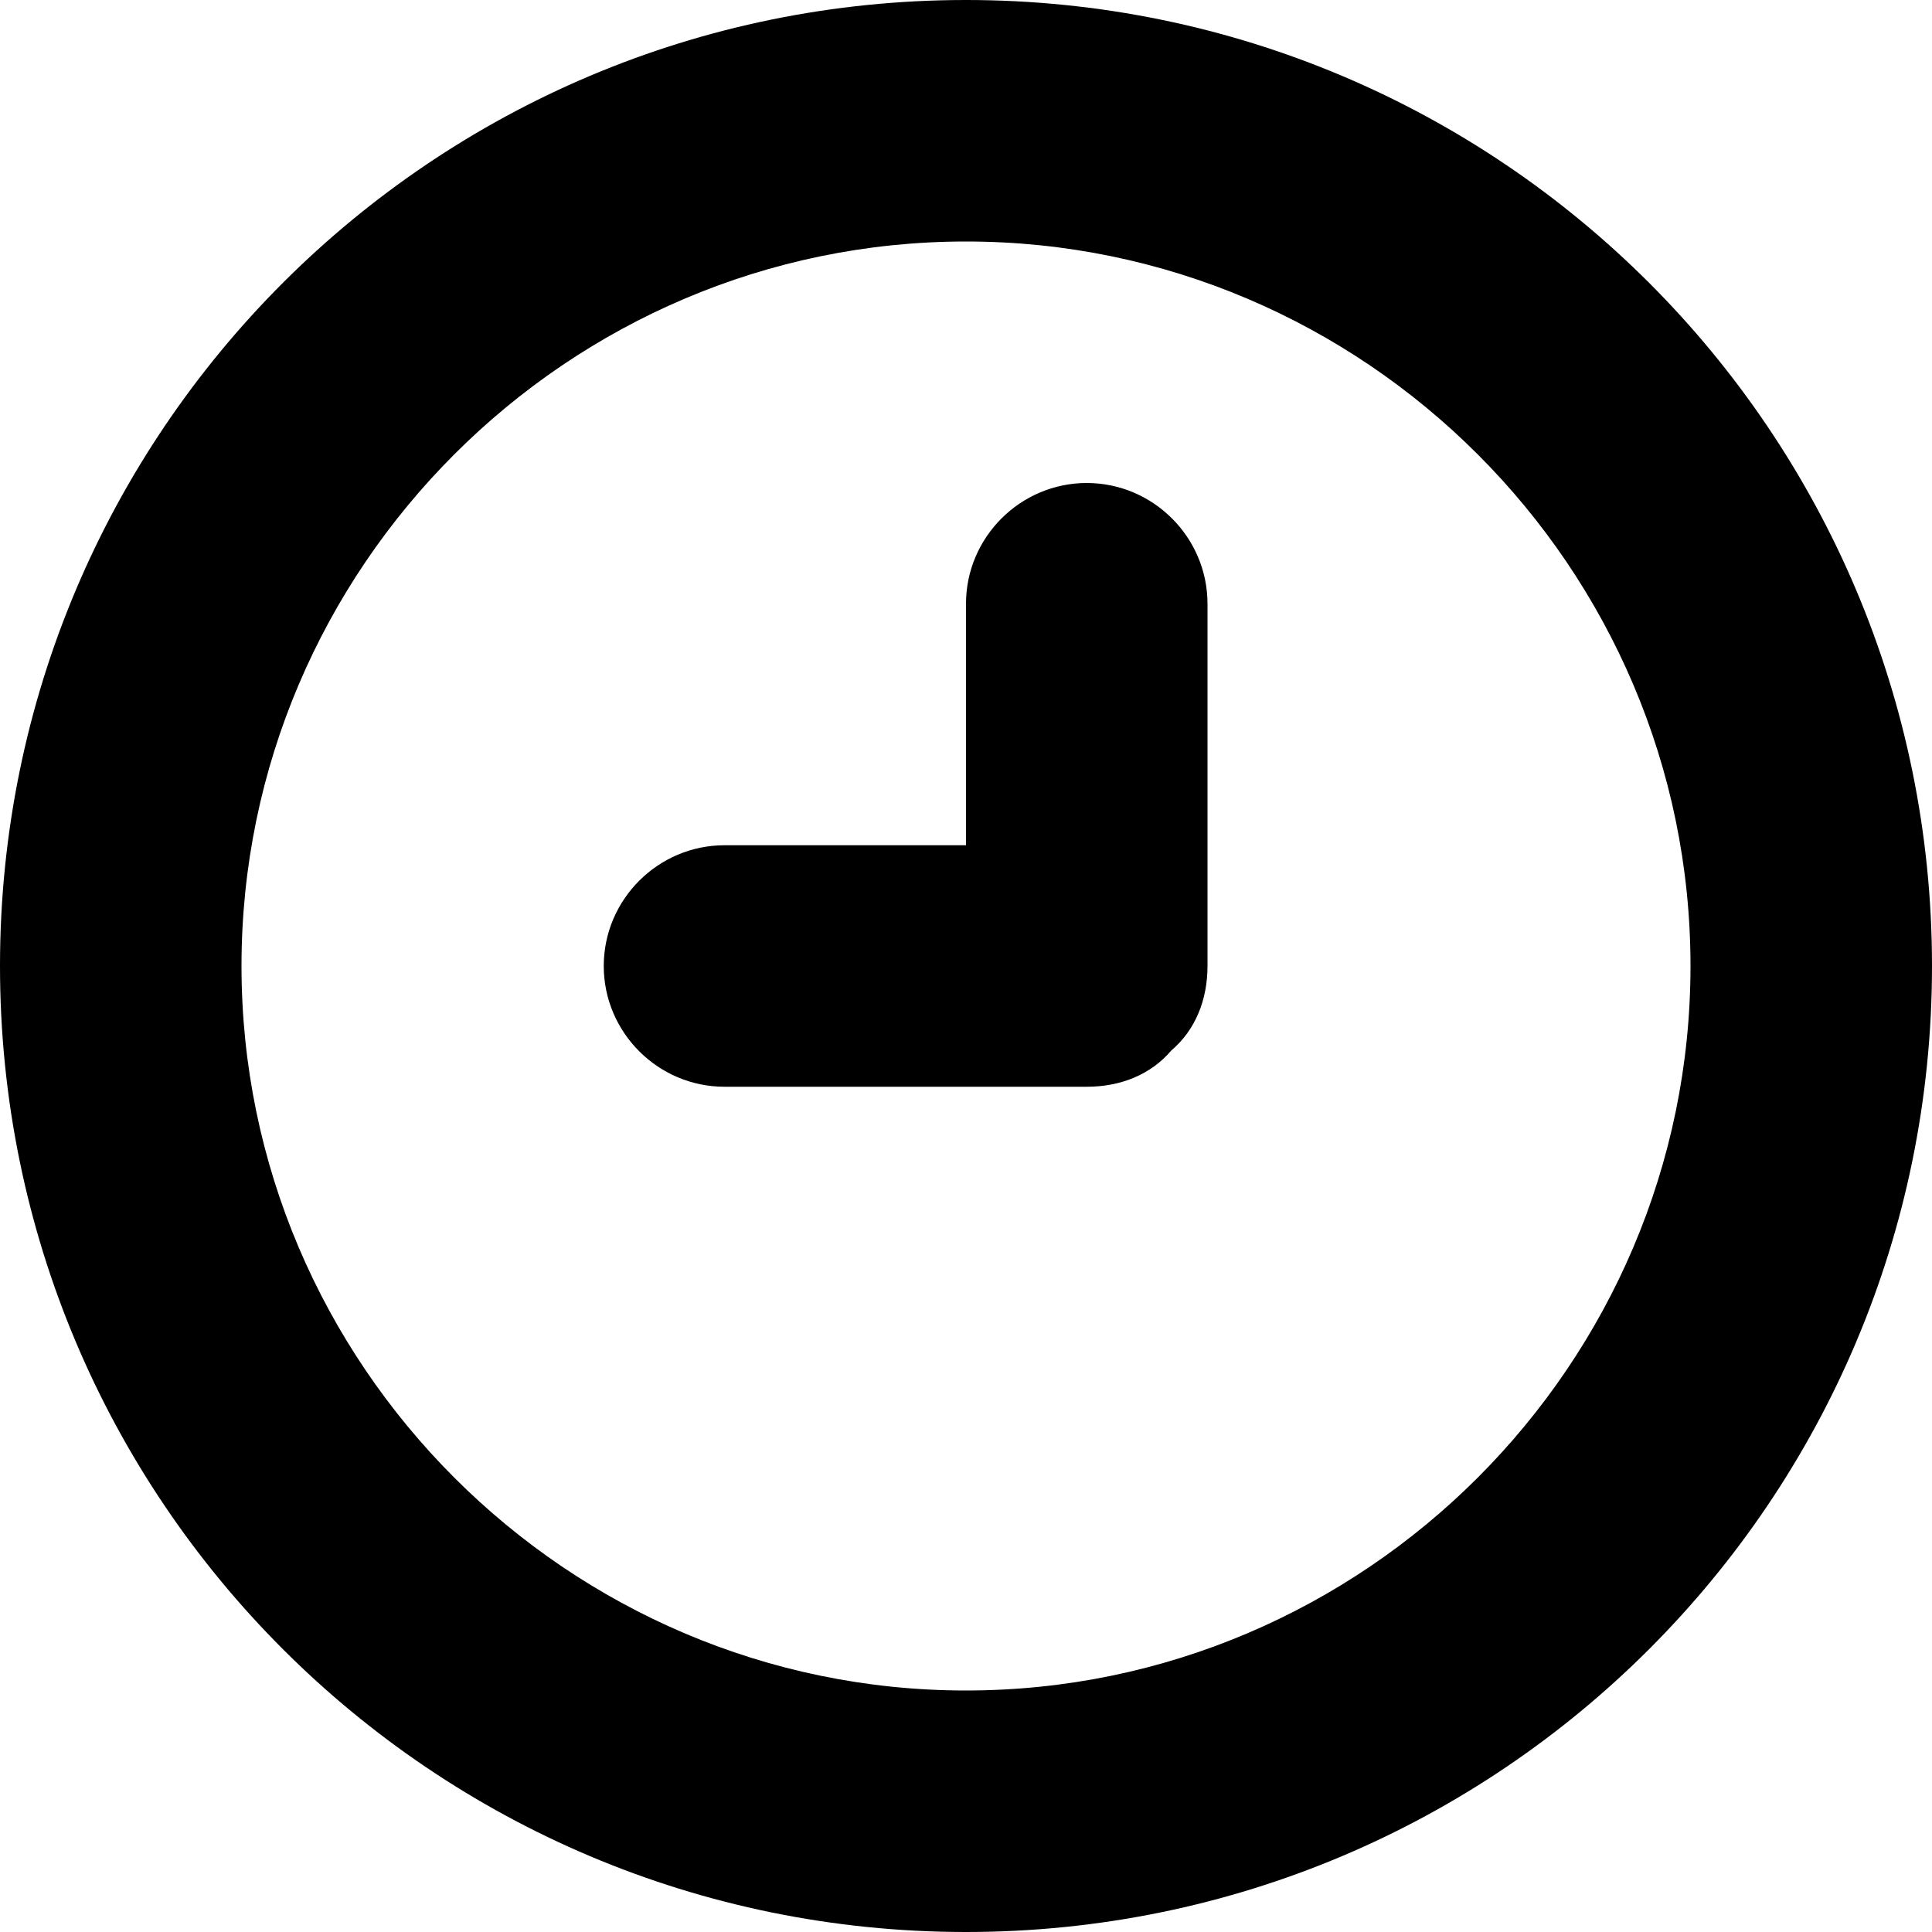
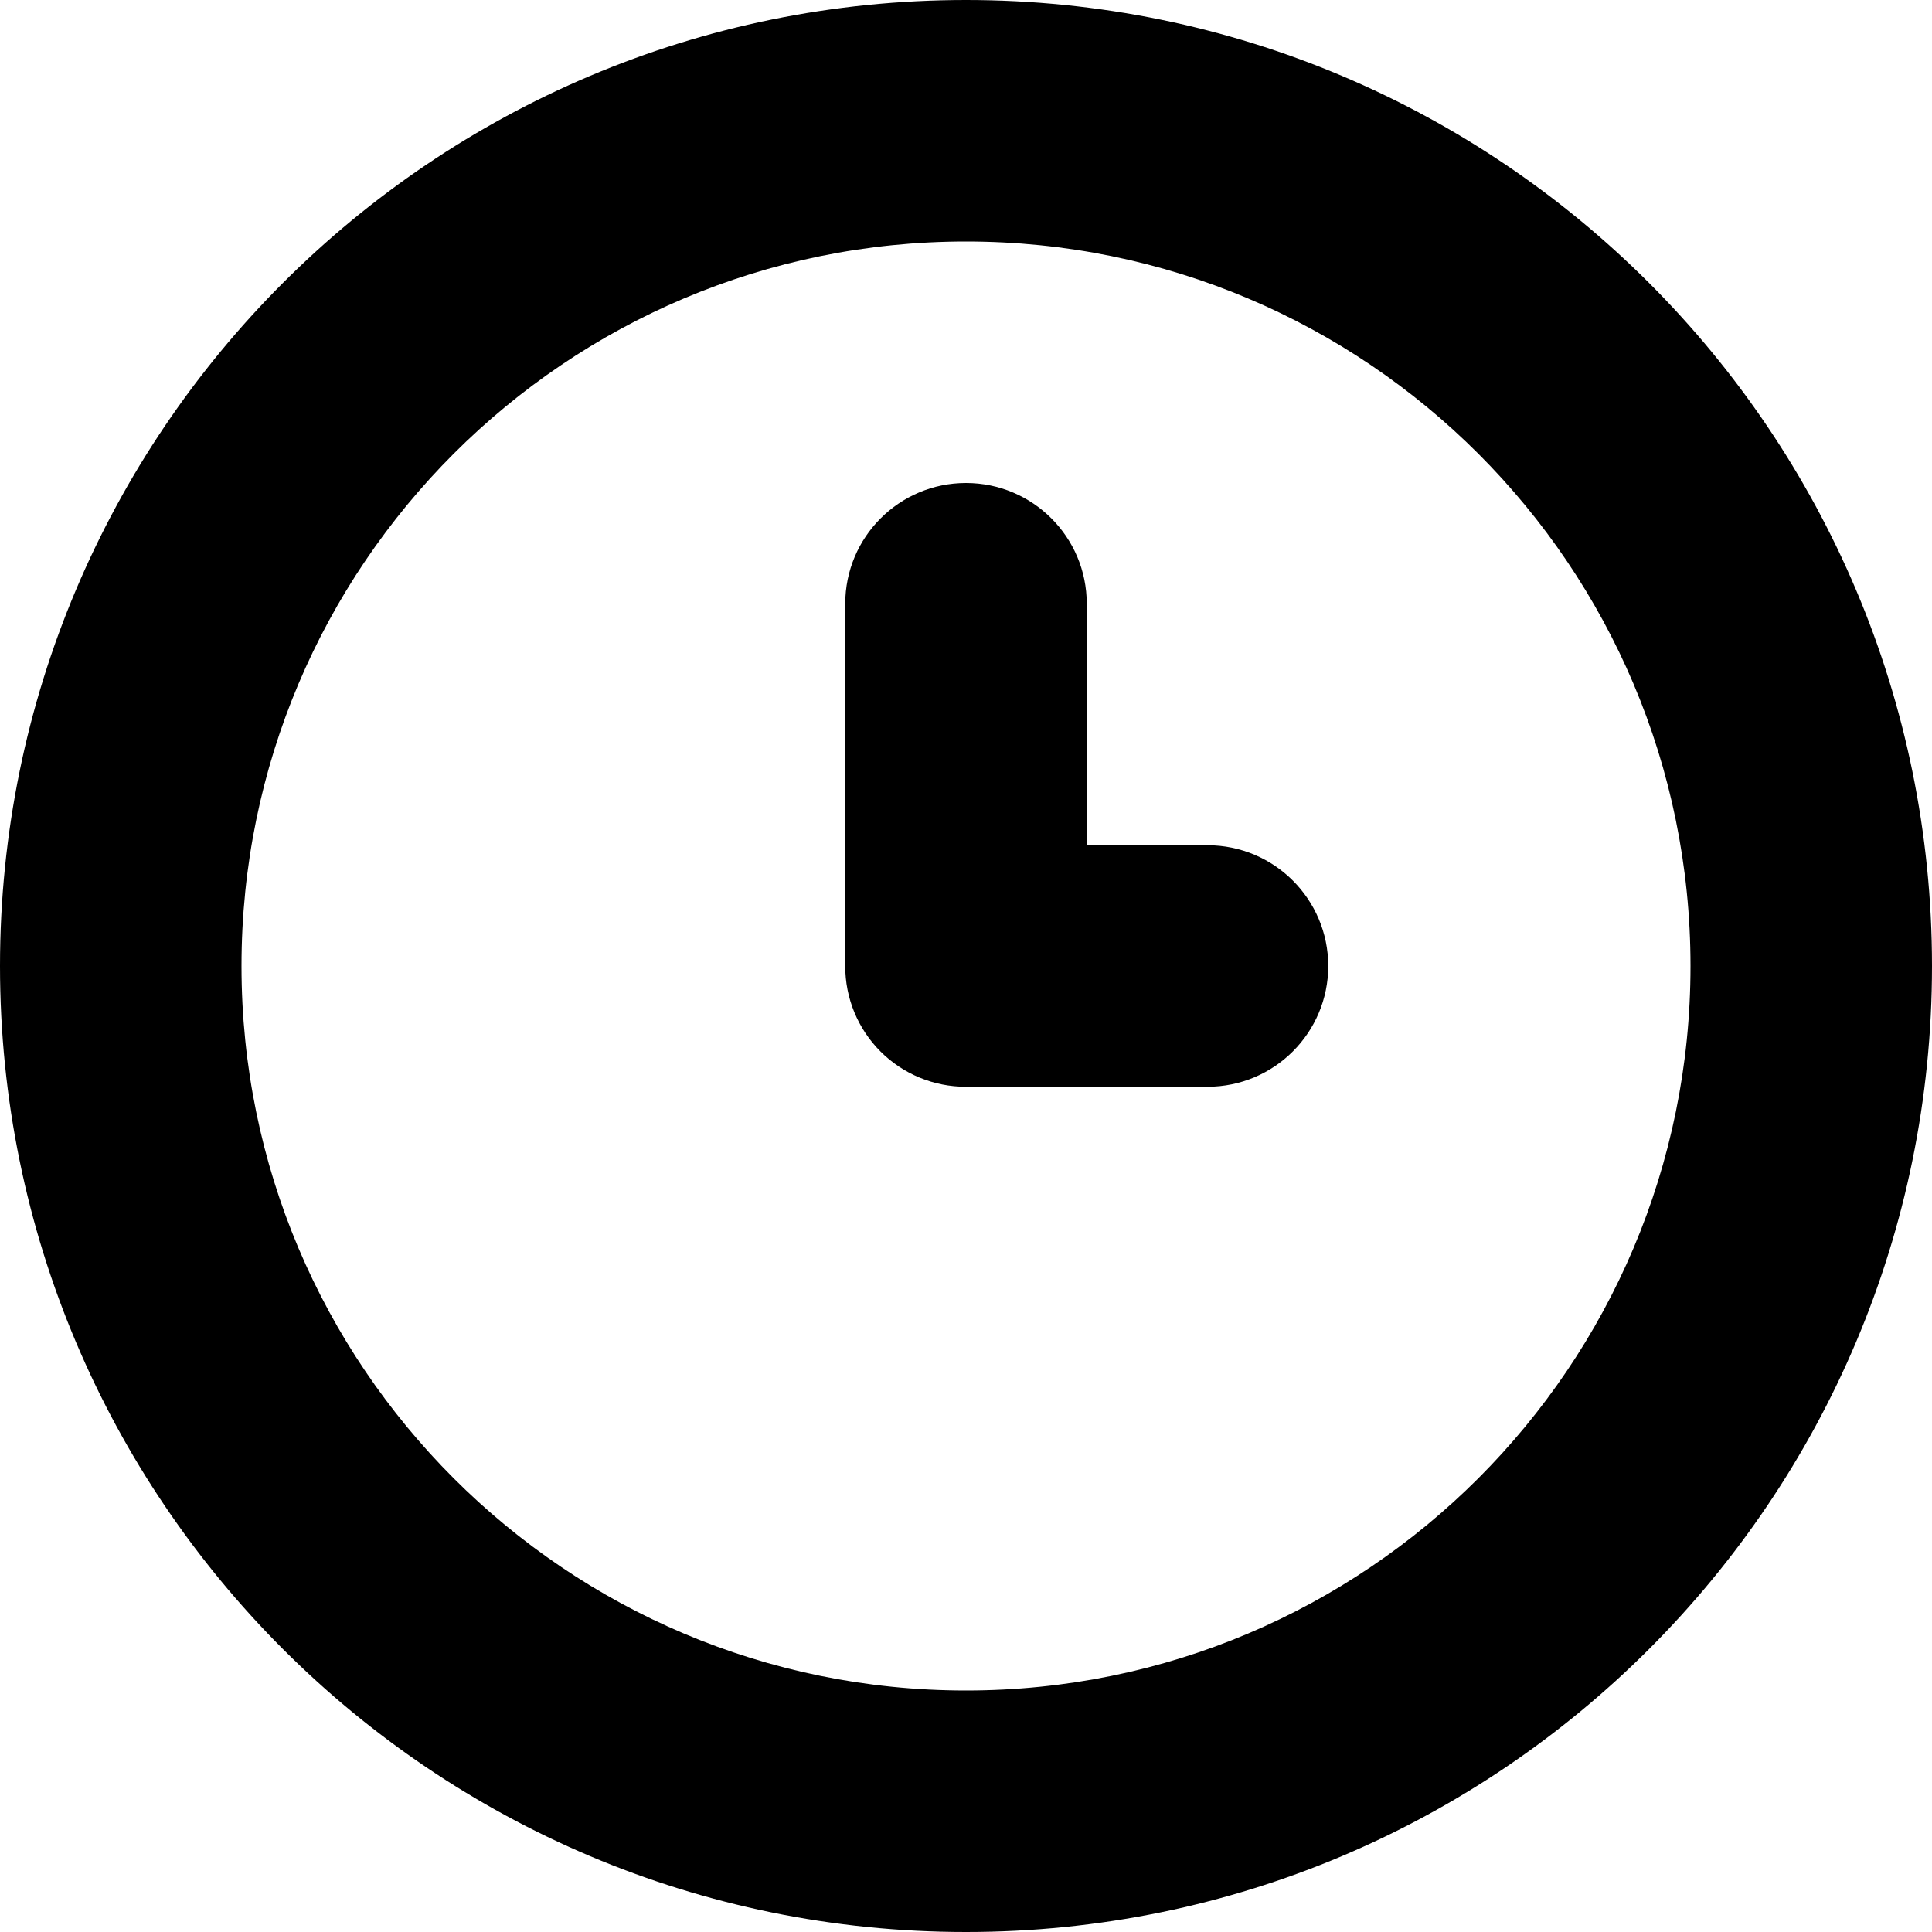
<svg xmlns="http://www.w3.org/2000/svg" width="16" height="16" viewBox="0 0 16 16">
-   <path d="M9.7 8.7c-.17.2-.42.3-.7.3H6c-.55 0-1-.45-1-1s.45-1 1-1h2V5c0-.55.45-1 1-1s1 .45 1 1v3c0 .28-.1.53-.3.7zM8 16c-4.42 0-8-3.58-8-8s3.58-8 8-8 8 3.58 8 8-3.58 8-8 8zm0-2c3.3 0 6-2.7 6-6s-2.7-6-6-6-6 2.7-6 6 2.7 6 6 6z" />
+   <path d="M9 7h1a1 1 0 0 1 0 2H8a.997.997 0 0 1-1-1V5a1 1 0 1 1 2 0v2zm-1 9A8 8 0 1 1 8 0a8 8 0 0 1 0 16zm0-2A6 6 0 1 0 8 2a6 6 0 0 0 0 12z" />
</svg>
